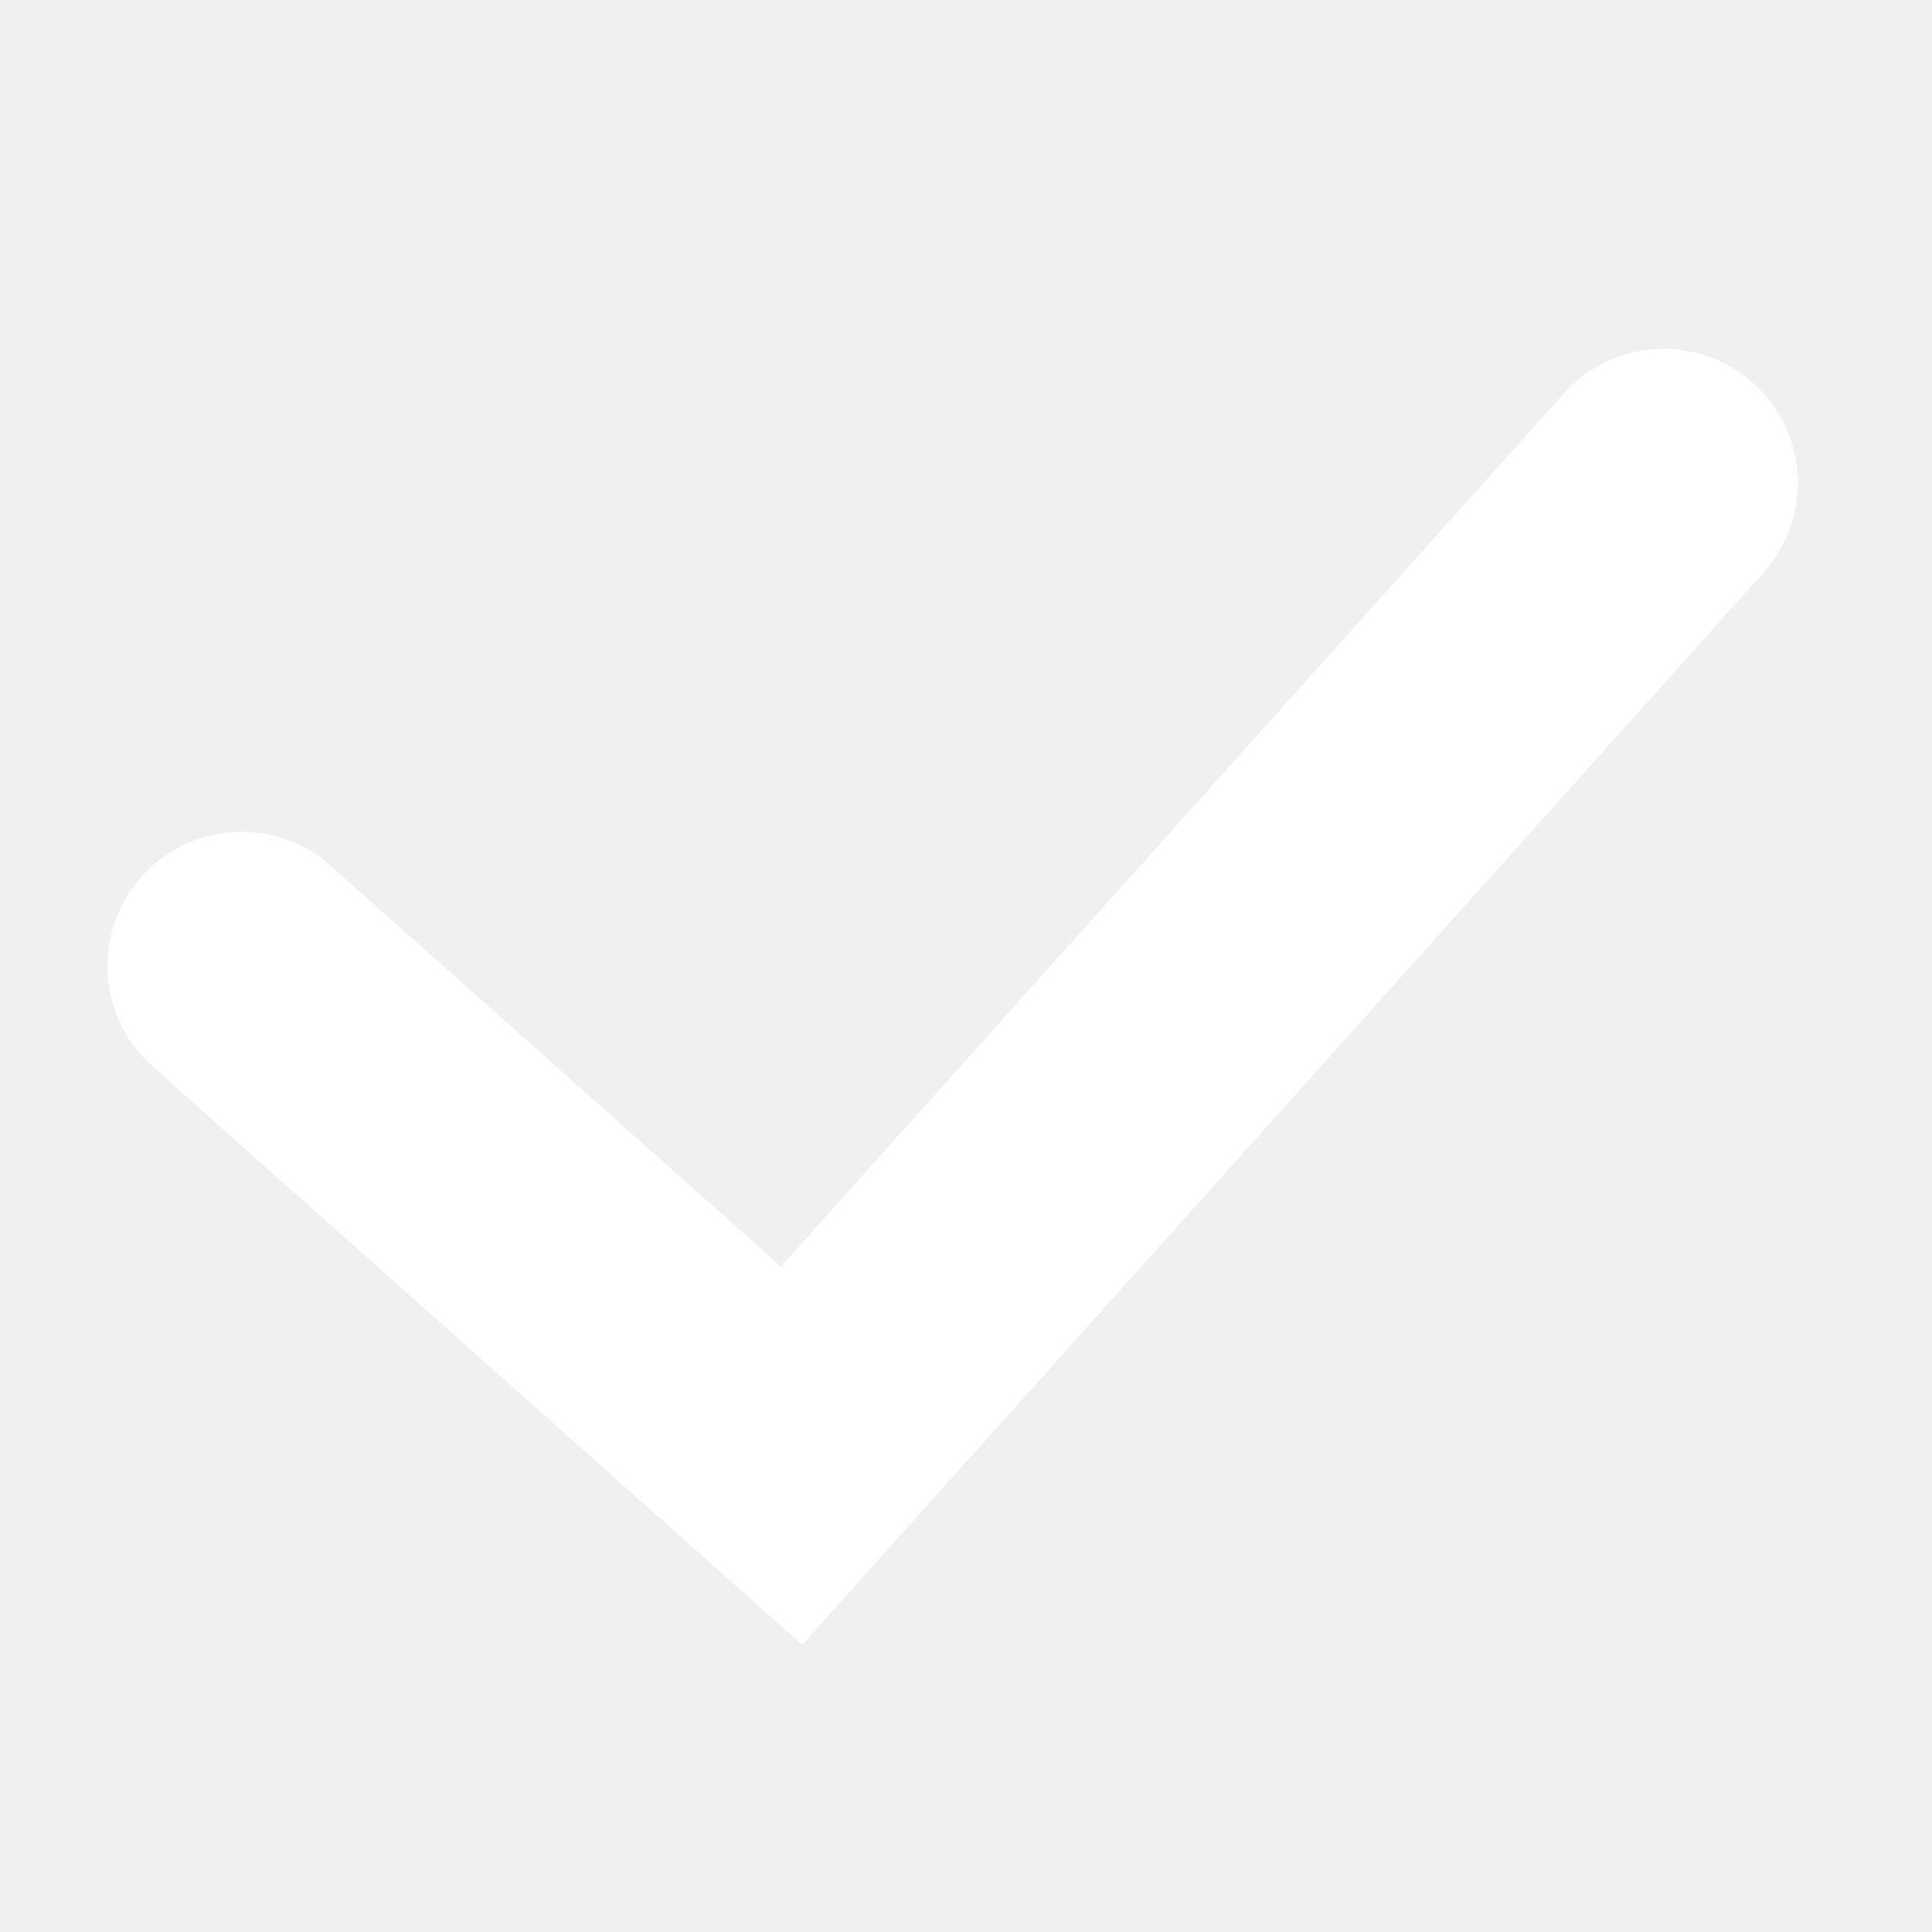
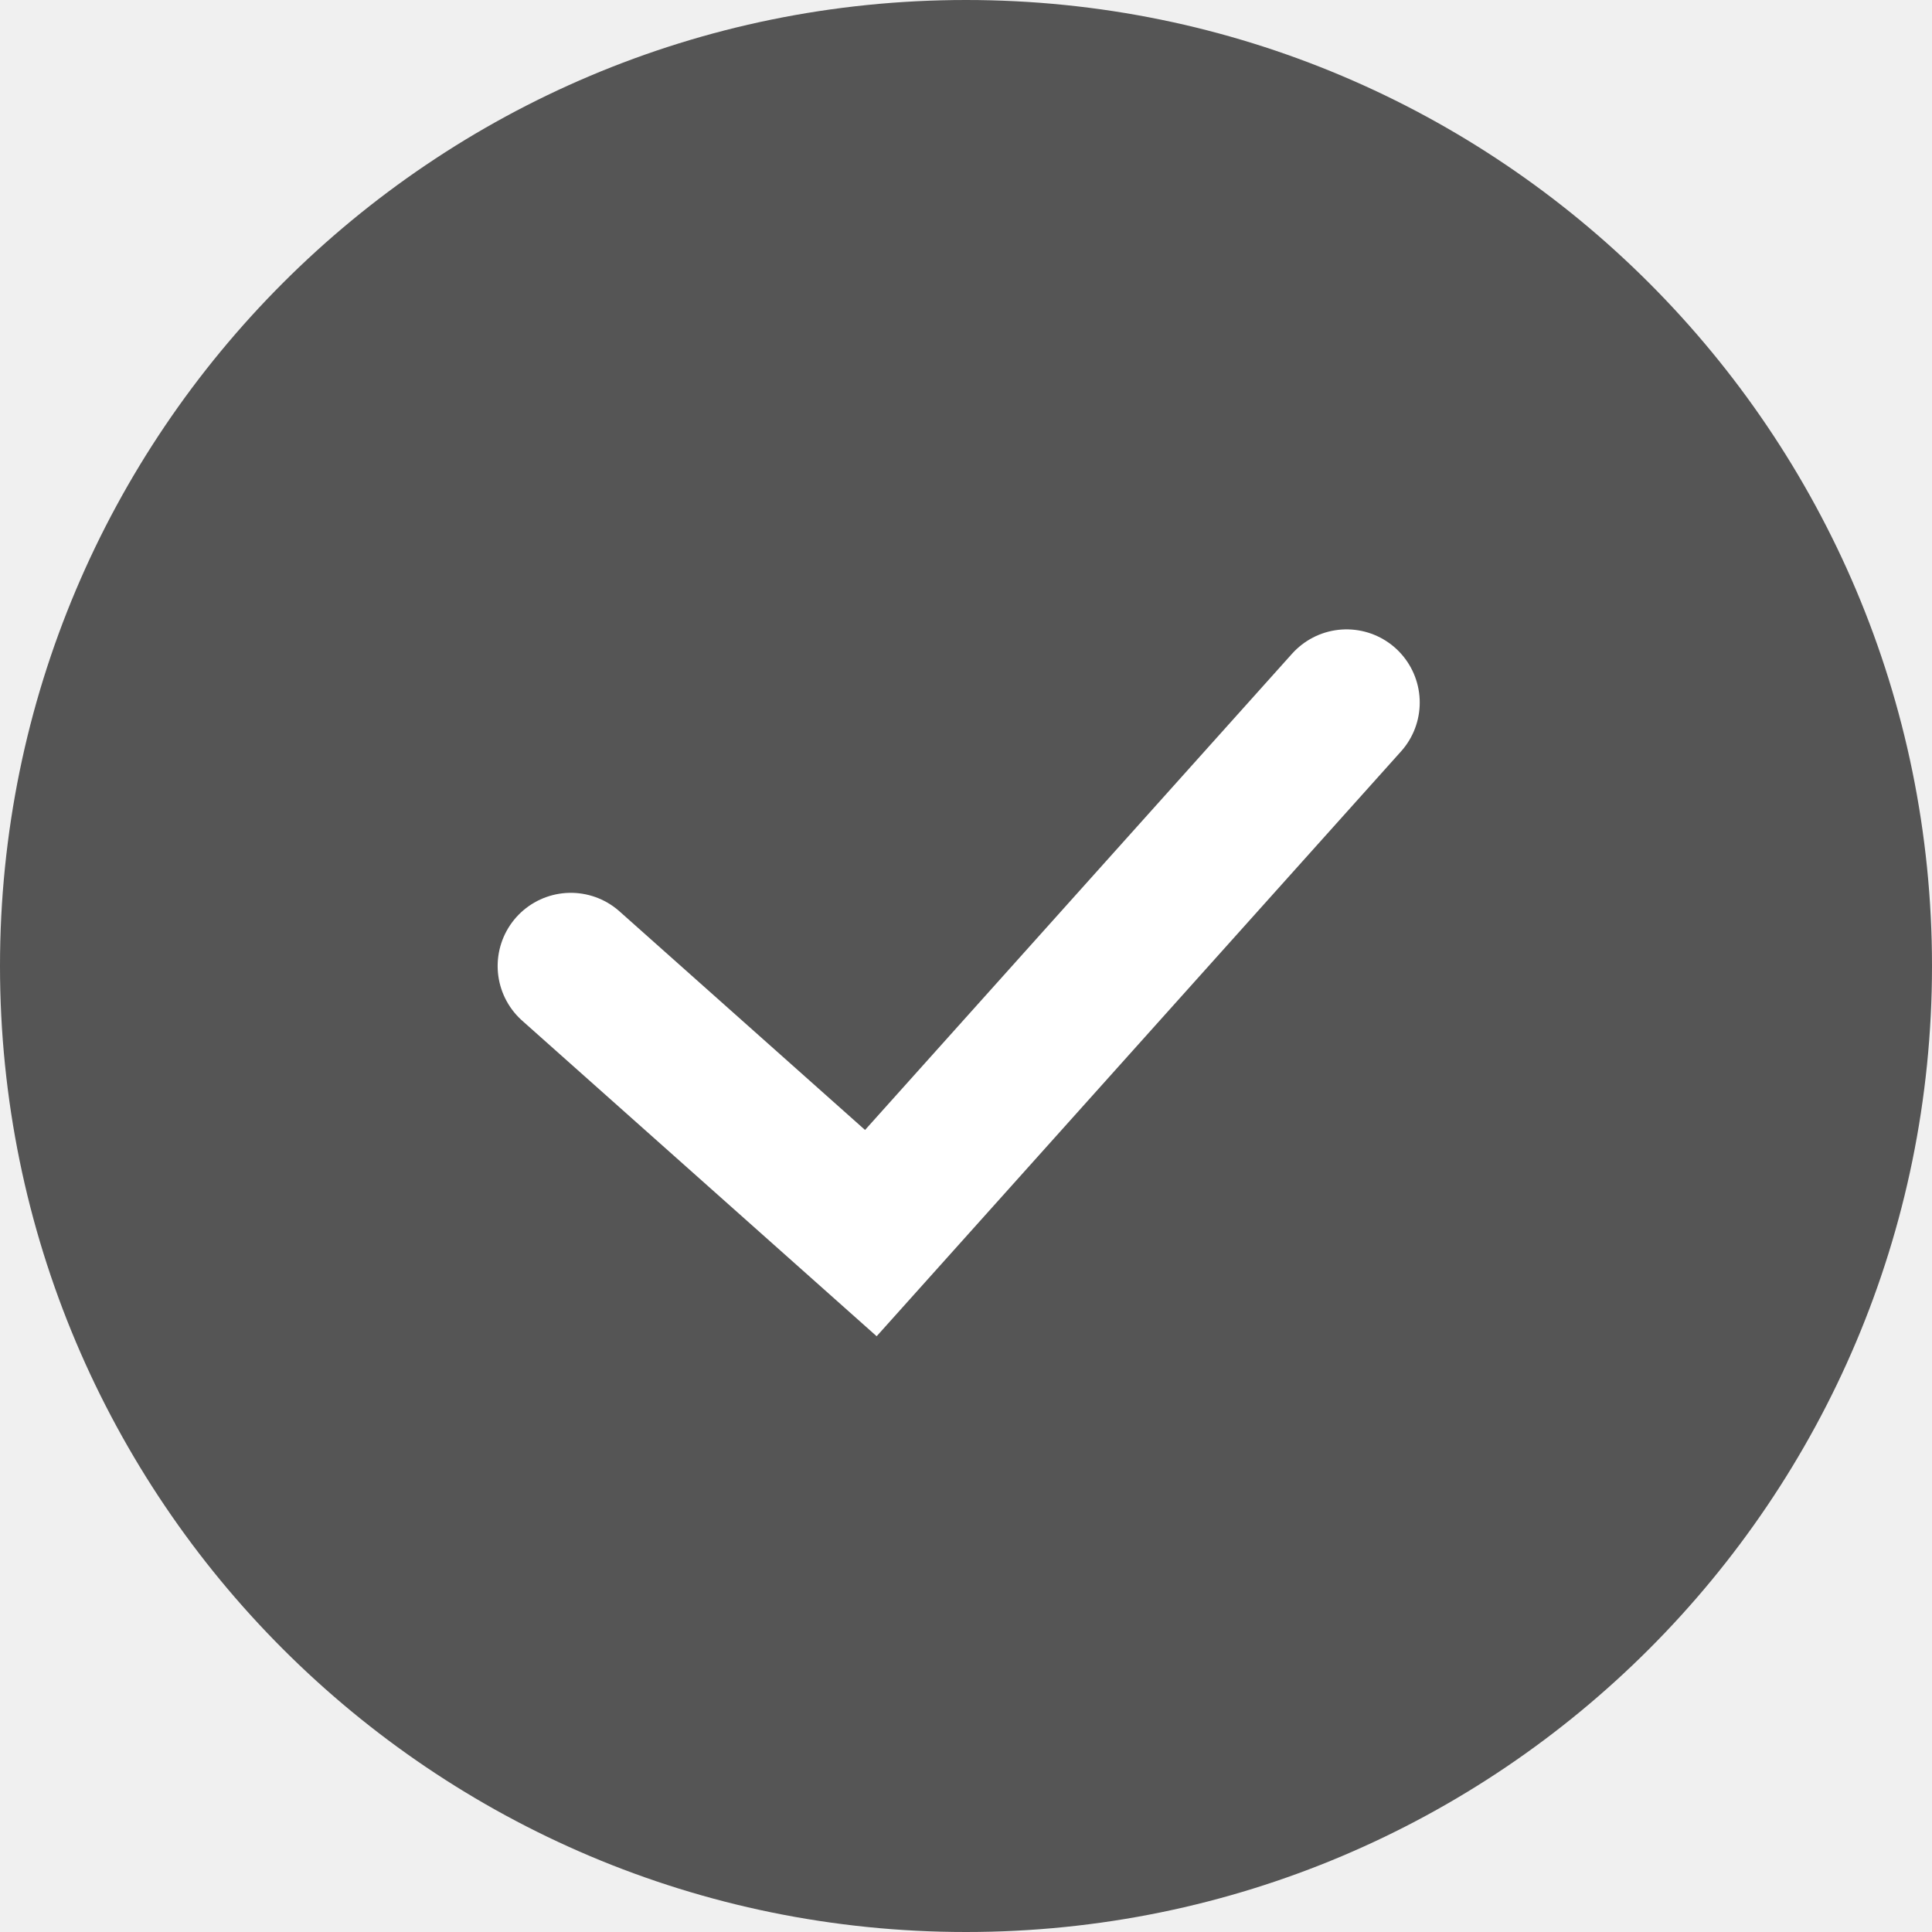
- <svg xmlns="http://www.w3.org/2000/svg" width="24" height="24" viewBox="0 0 24 24" fill="none">
-   <g id="ic / check">
-     <path id="Vector 6" d="M3 12L9.833 18.083L20.667 6" stroke="white" stroke-width="3.333" stroke-linecap="round" />
-   </g>
+ <svg xmlns="http://www.w3.org/2000/svg" width="44" height="44" viewBox="0 0 44 44" fill="none">
+   <rect width="44" height="44" rx="22" fill="#555555" />
+   <path d="M13 22L19.833 28.083L30.667 16" stroke="white" stroke-width="3.333" stroke-linecap="round" />
</svg>
